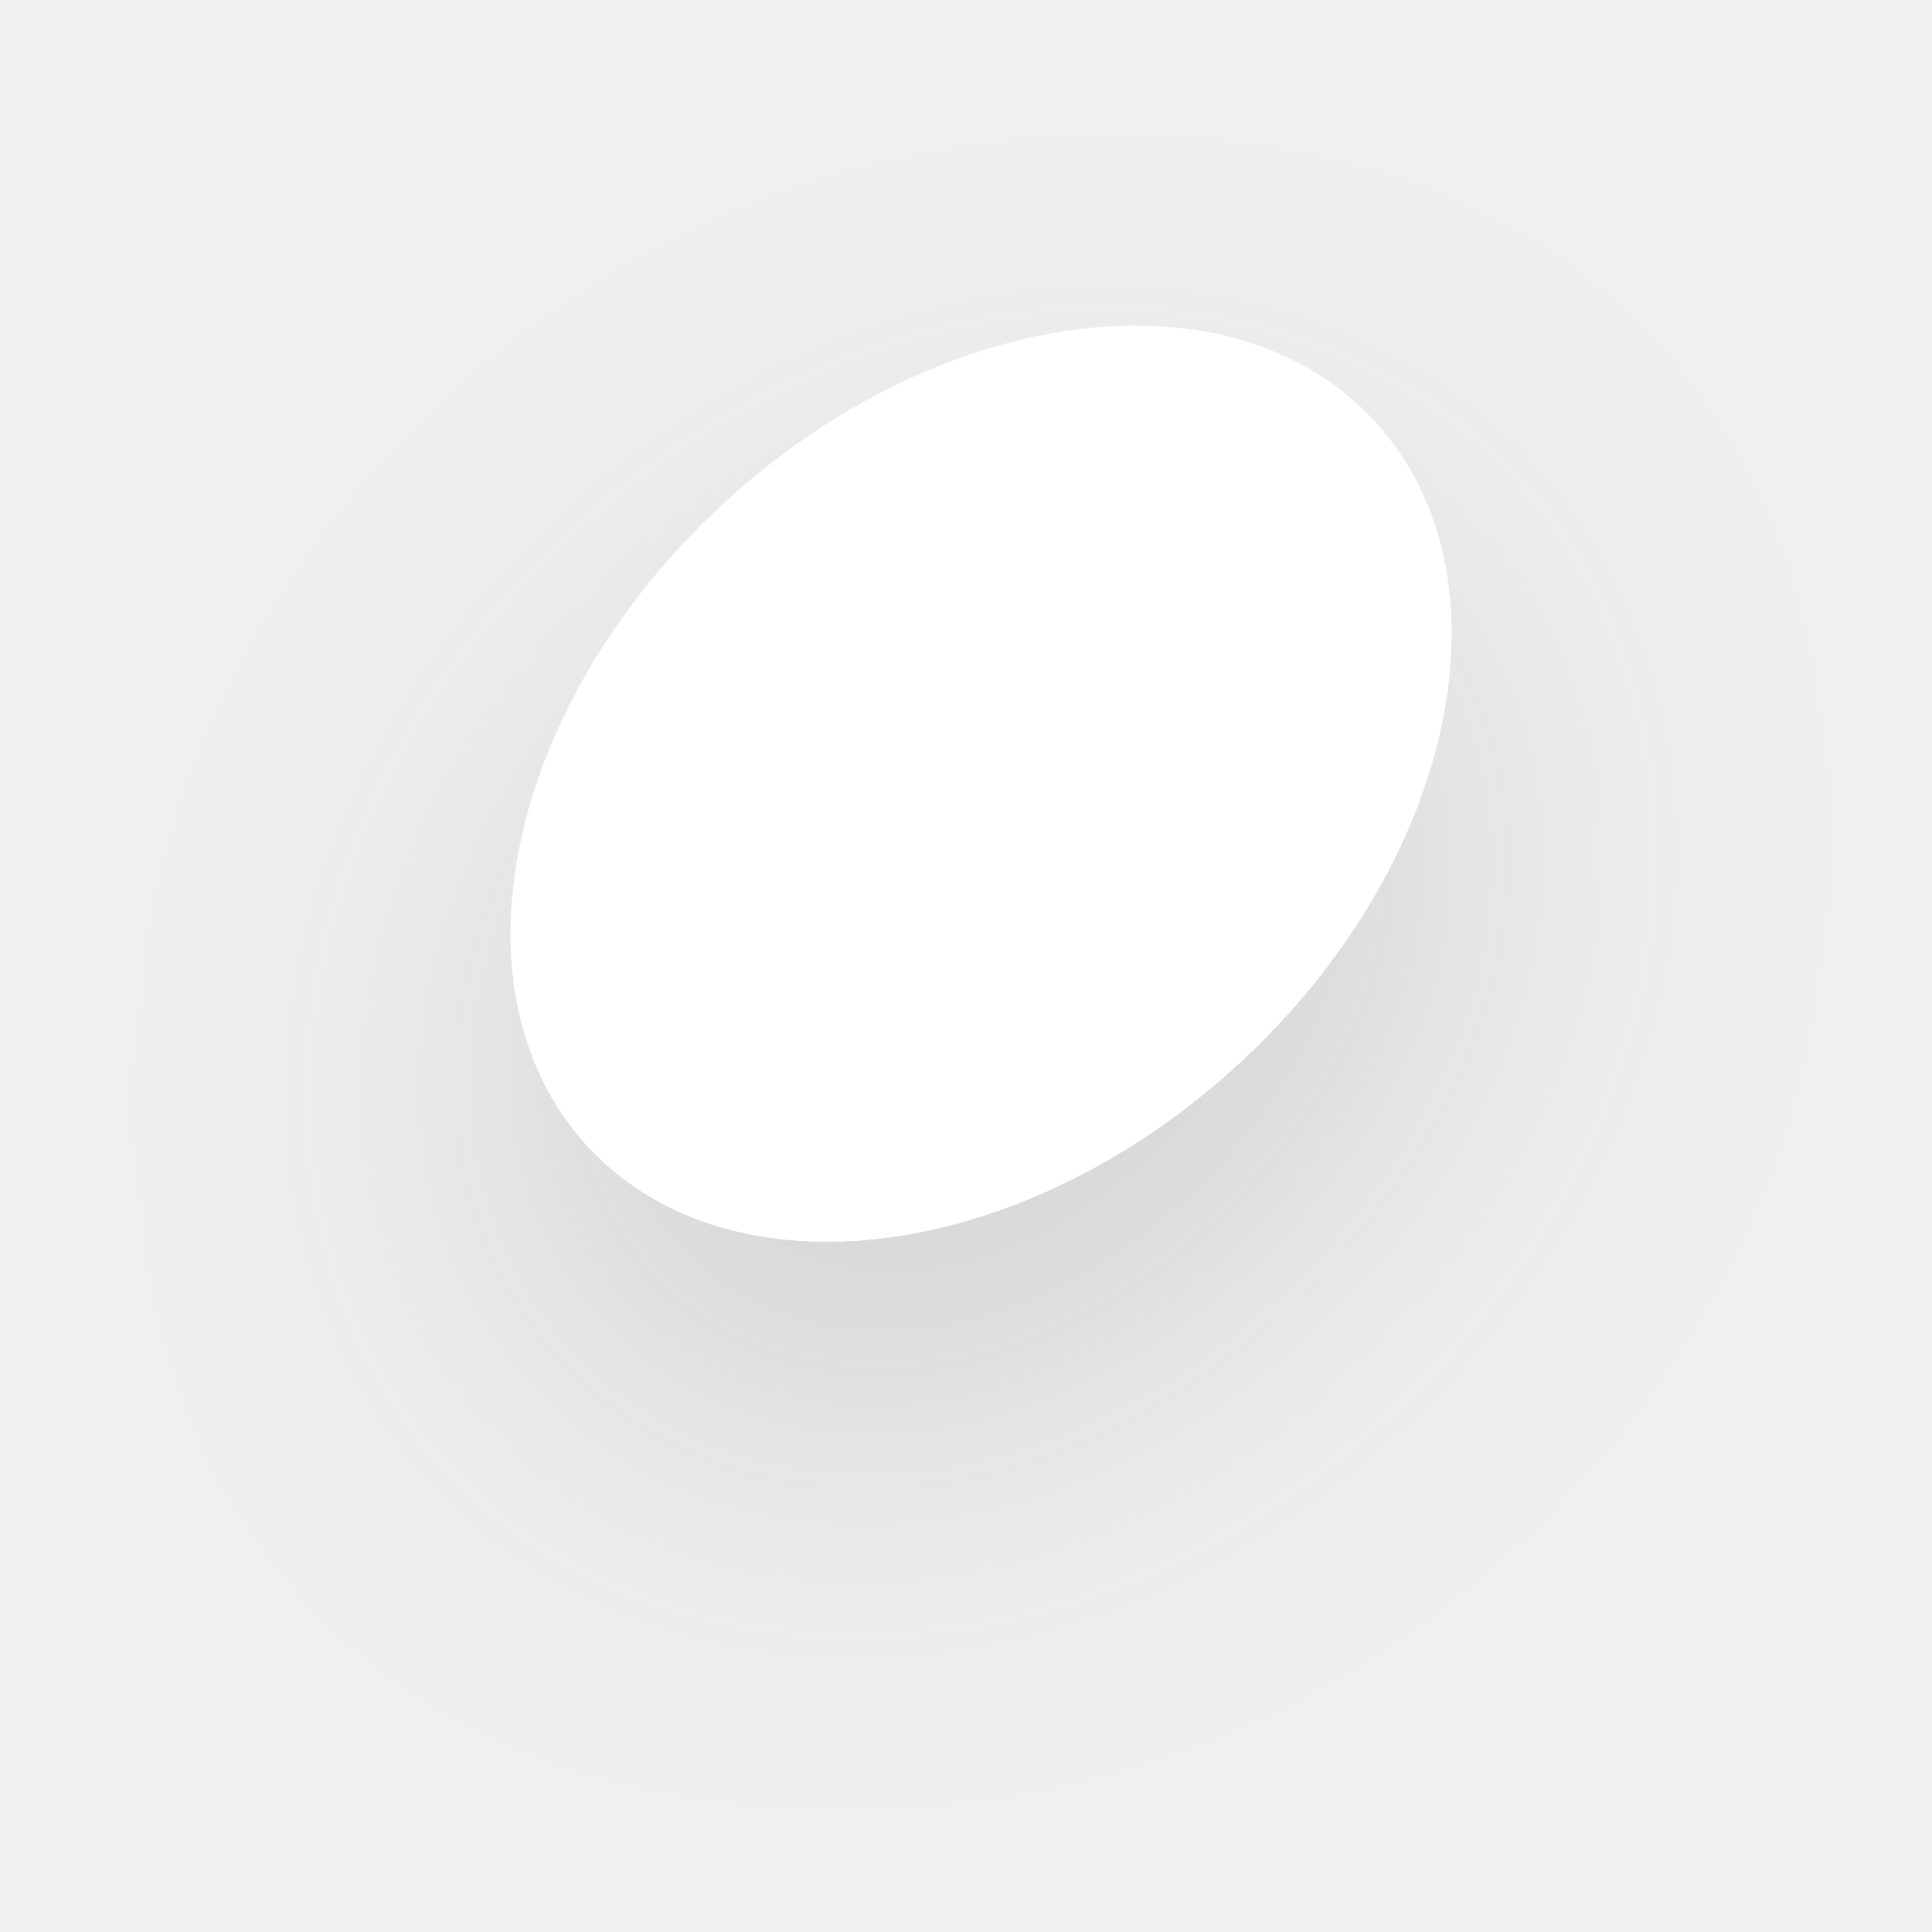
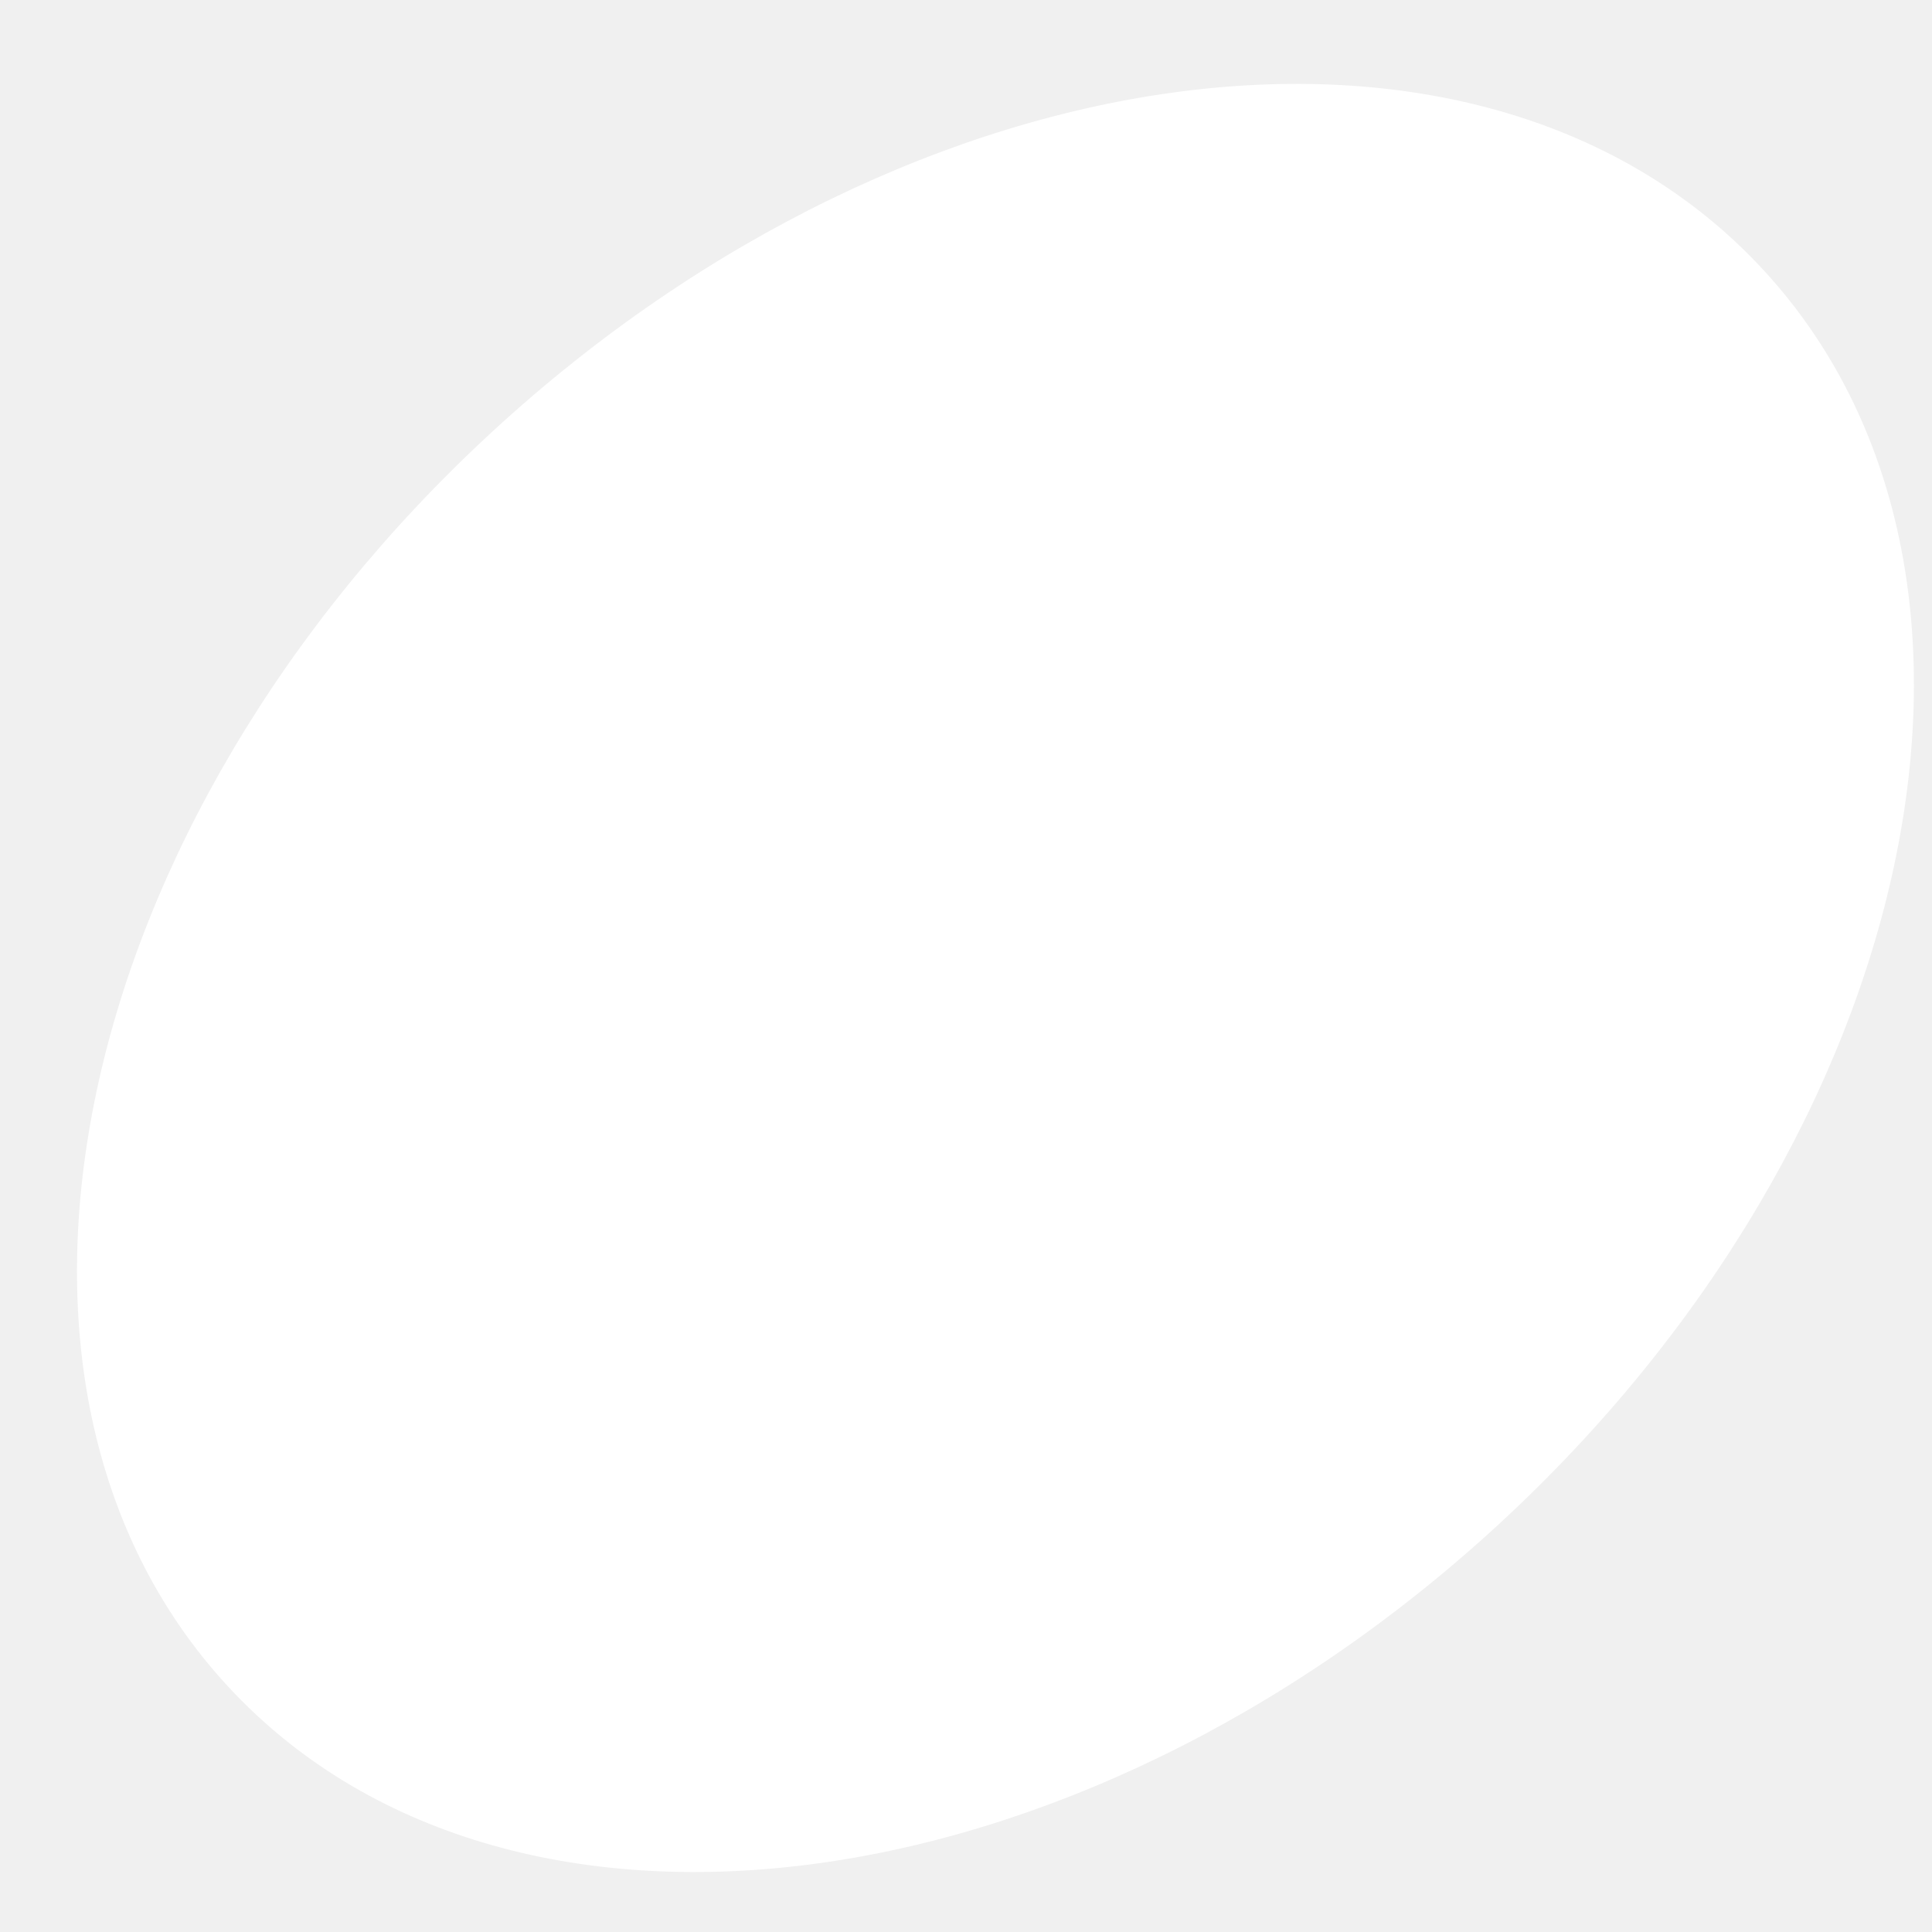
- <svg xmlns="http://www.w3.org/2000/svg" width="41" height="41" viewBox="0 0 41 41" fill="none">
-   <g filter="url(#filter0_d_46_1396)">
-     <path d="M26.291 22.568C21.679 26.816 15.492 27.602 12.471 24.323C9.449 21.044 10.738 14.941 15.35 10.693C19.961 6.444 26.148 5.658 29.17 8.937C32.191 12.217 30.902 18.319 26.291 22.568Z" fill="white" />
-   </g>
-   <defs>
-     <filter id="filter0_d_46_1396" x="-3" y="-3" width="47.64" height="47.261" filterUnits="userSpaceOnUse" color-interpolation-filters="sRGB">
-       <feFlood flood-opacity="0" result="BackgroundImageFix" />
-       <feColorMatrix in="SourceAlpha" type="matrix" values="0 0 0 0 0 0 0 0 0 0 0 0 0 0 0 0 0 0 127 0" result="hardAlpha" />
-       <feOffset dy="4" />
-       <feGaussianBlur stdDeviation="5" />
-       <feComposite in2="hardAlpha" operator="out" />
-       <feColorMatrix type="matrix" values="0 0 0 0 0.125 0 0 0 0 0.125 0 0 0 0 0.125 0 0 0 0.15 0" />
-       <feBlend mode="normal" in2="BackgroundImageFix" result="effect1_dropShadow_46_1396" />
-       <feBlend mode="normal" in="SourceGraphic" in2="effect1_dropShadow_46_1396" result="shape" />
-     </filter>
-   </defs>
+ <svg xmlns="http://www.w3.org/2000/svg" width="21" height="21" viewBox="0 0 21 21" fill="none">
+   <path d="M16.291 16.568C11.679 20.816 5.492 21.602 2.471 18.323C-0.551 15.044 0.738 8.941 5.35 4.693C9.961 0.444 16.148 -0.342 19.17 2.937C22.191 6.217 20.902 12.319 16.291 16.568Z" fill="white" />
</svg>
